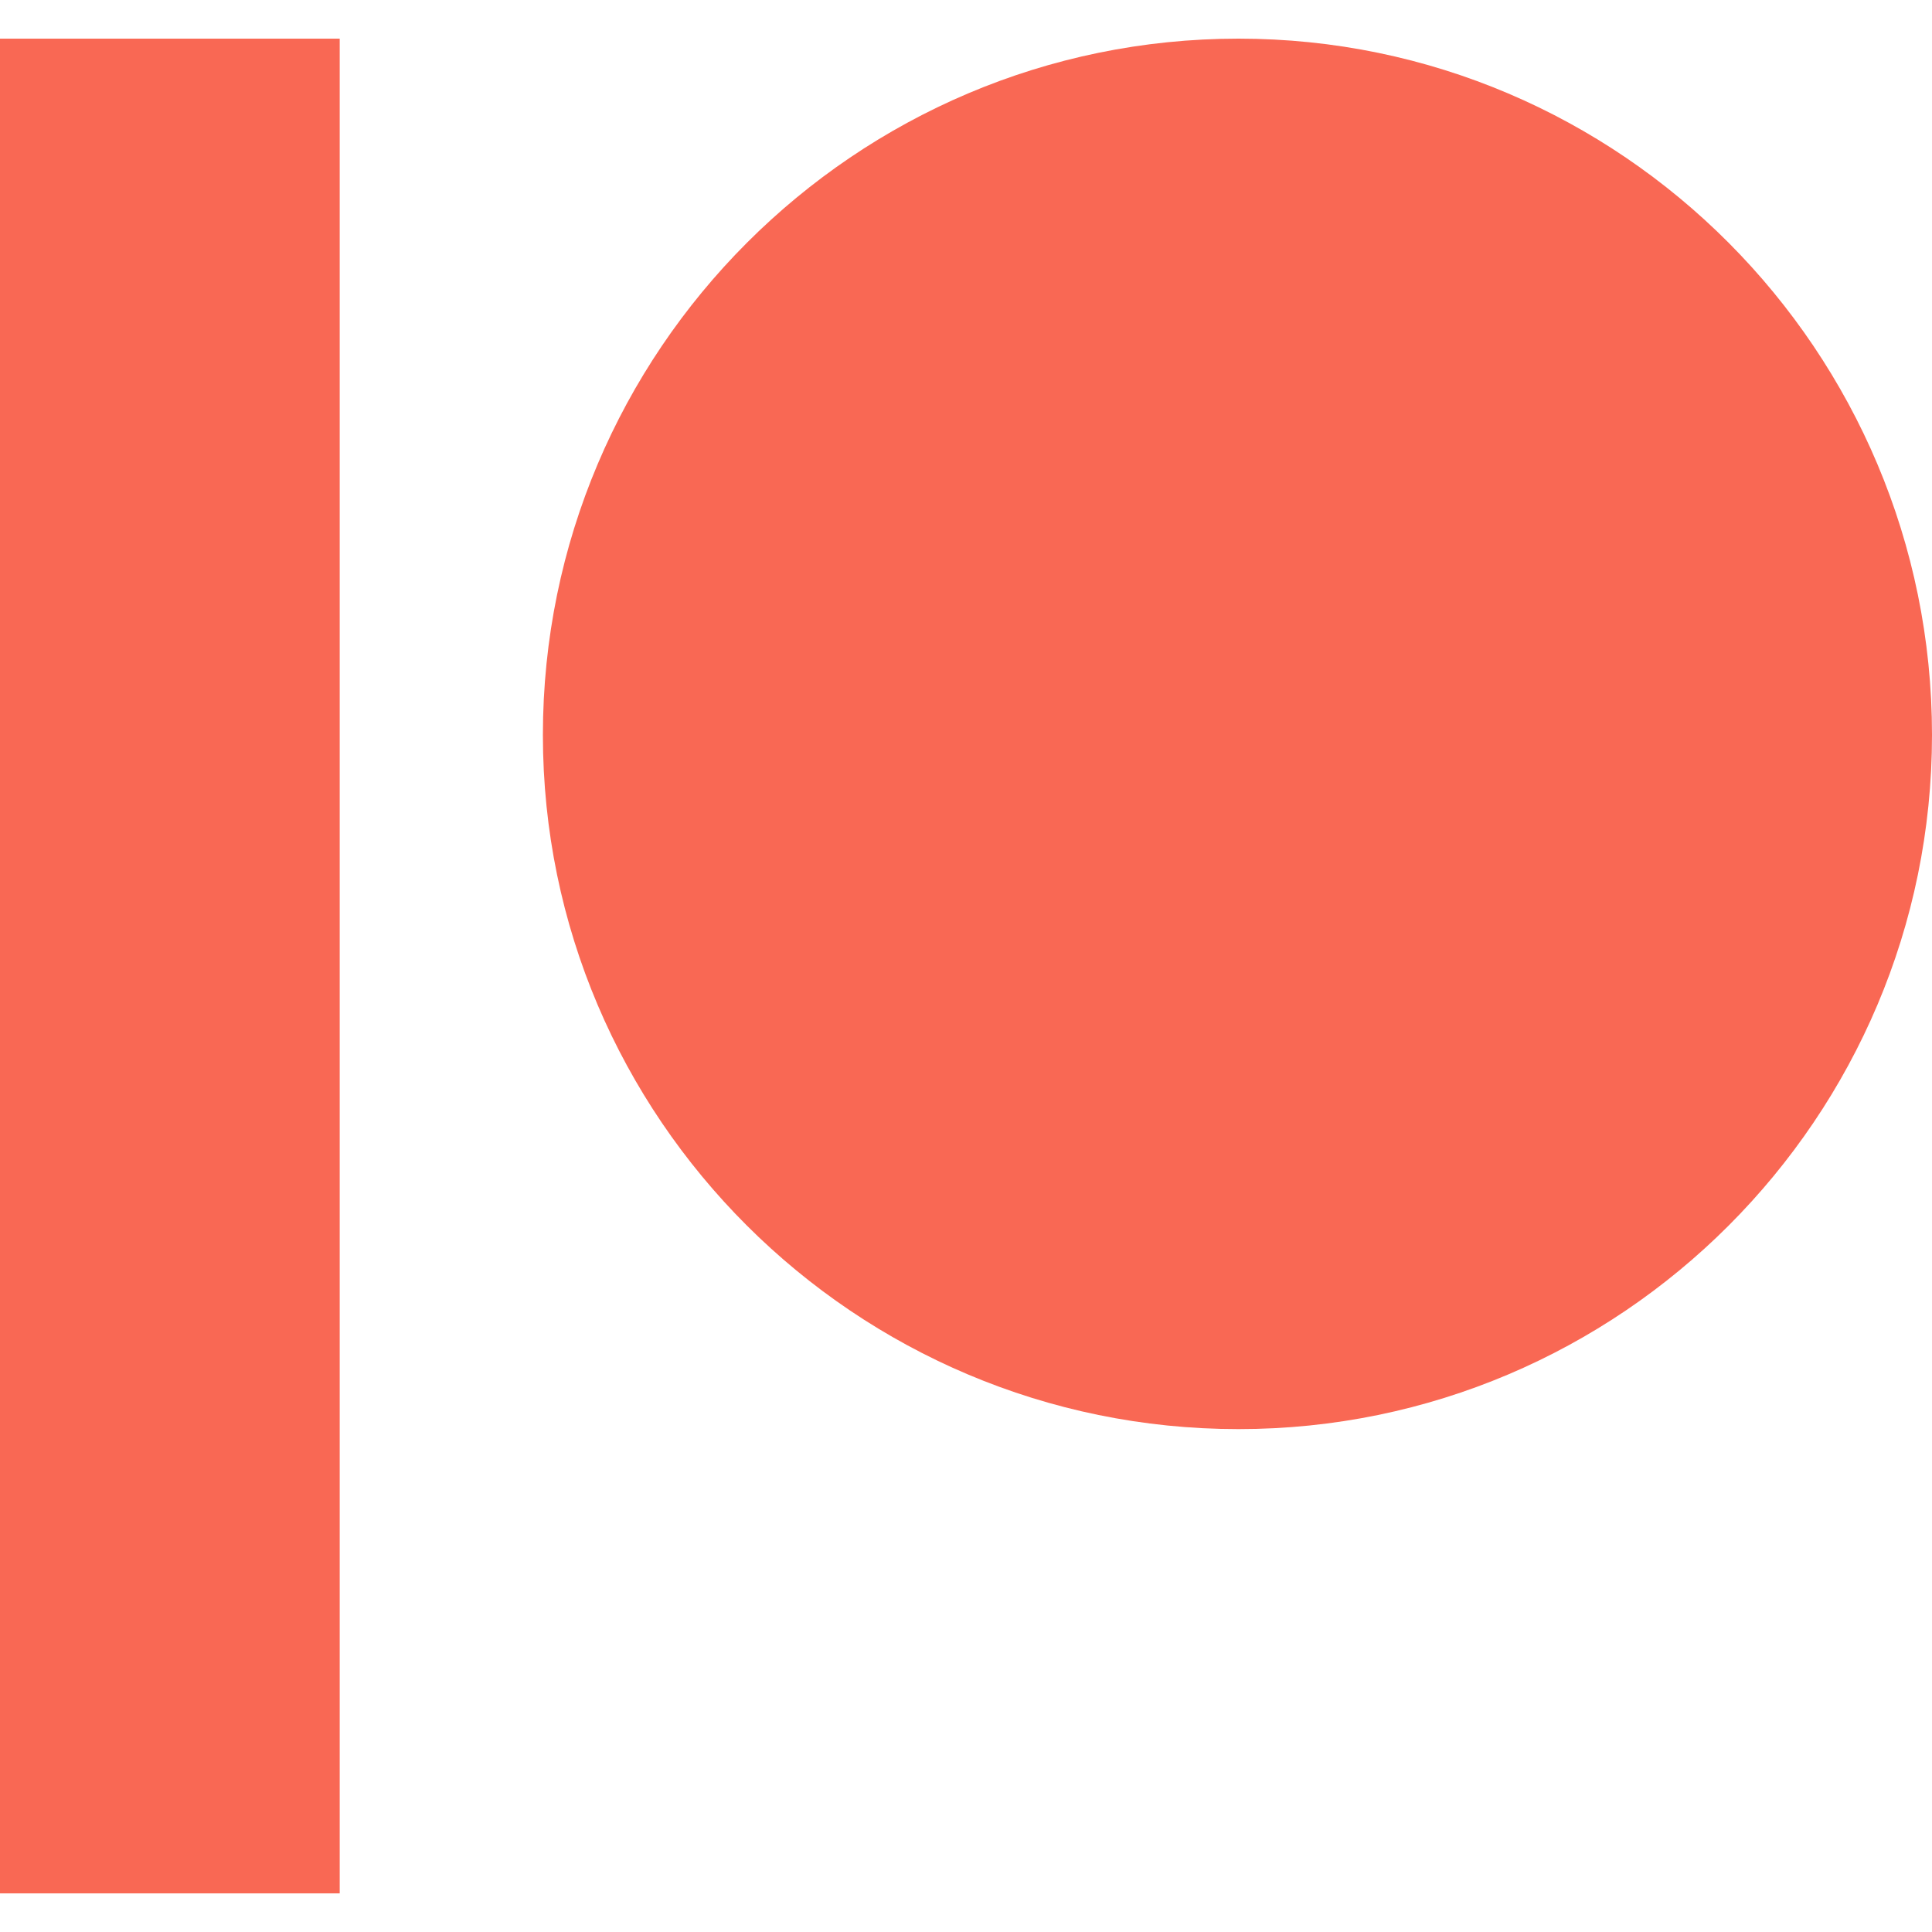
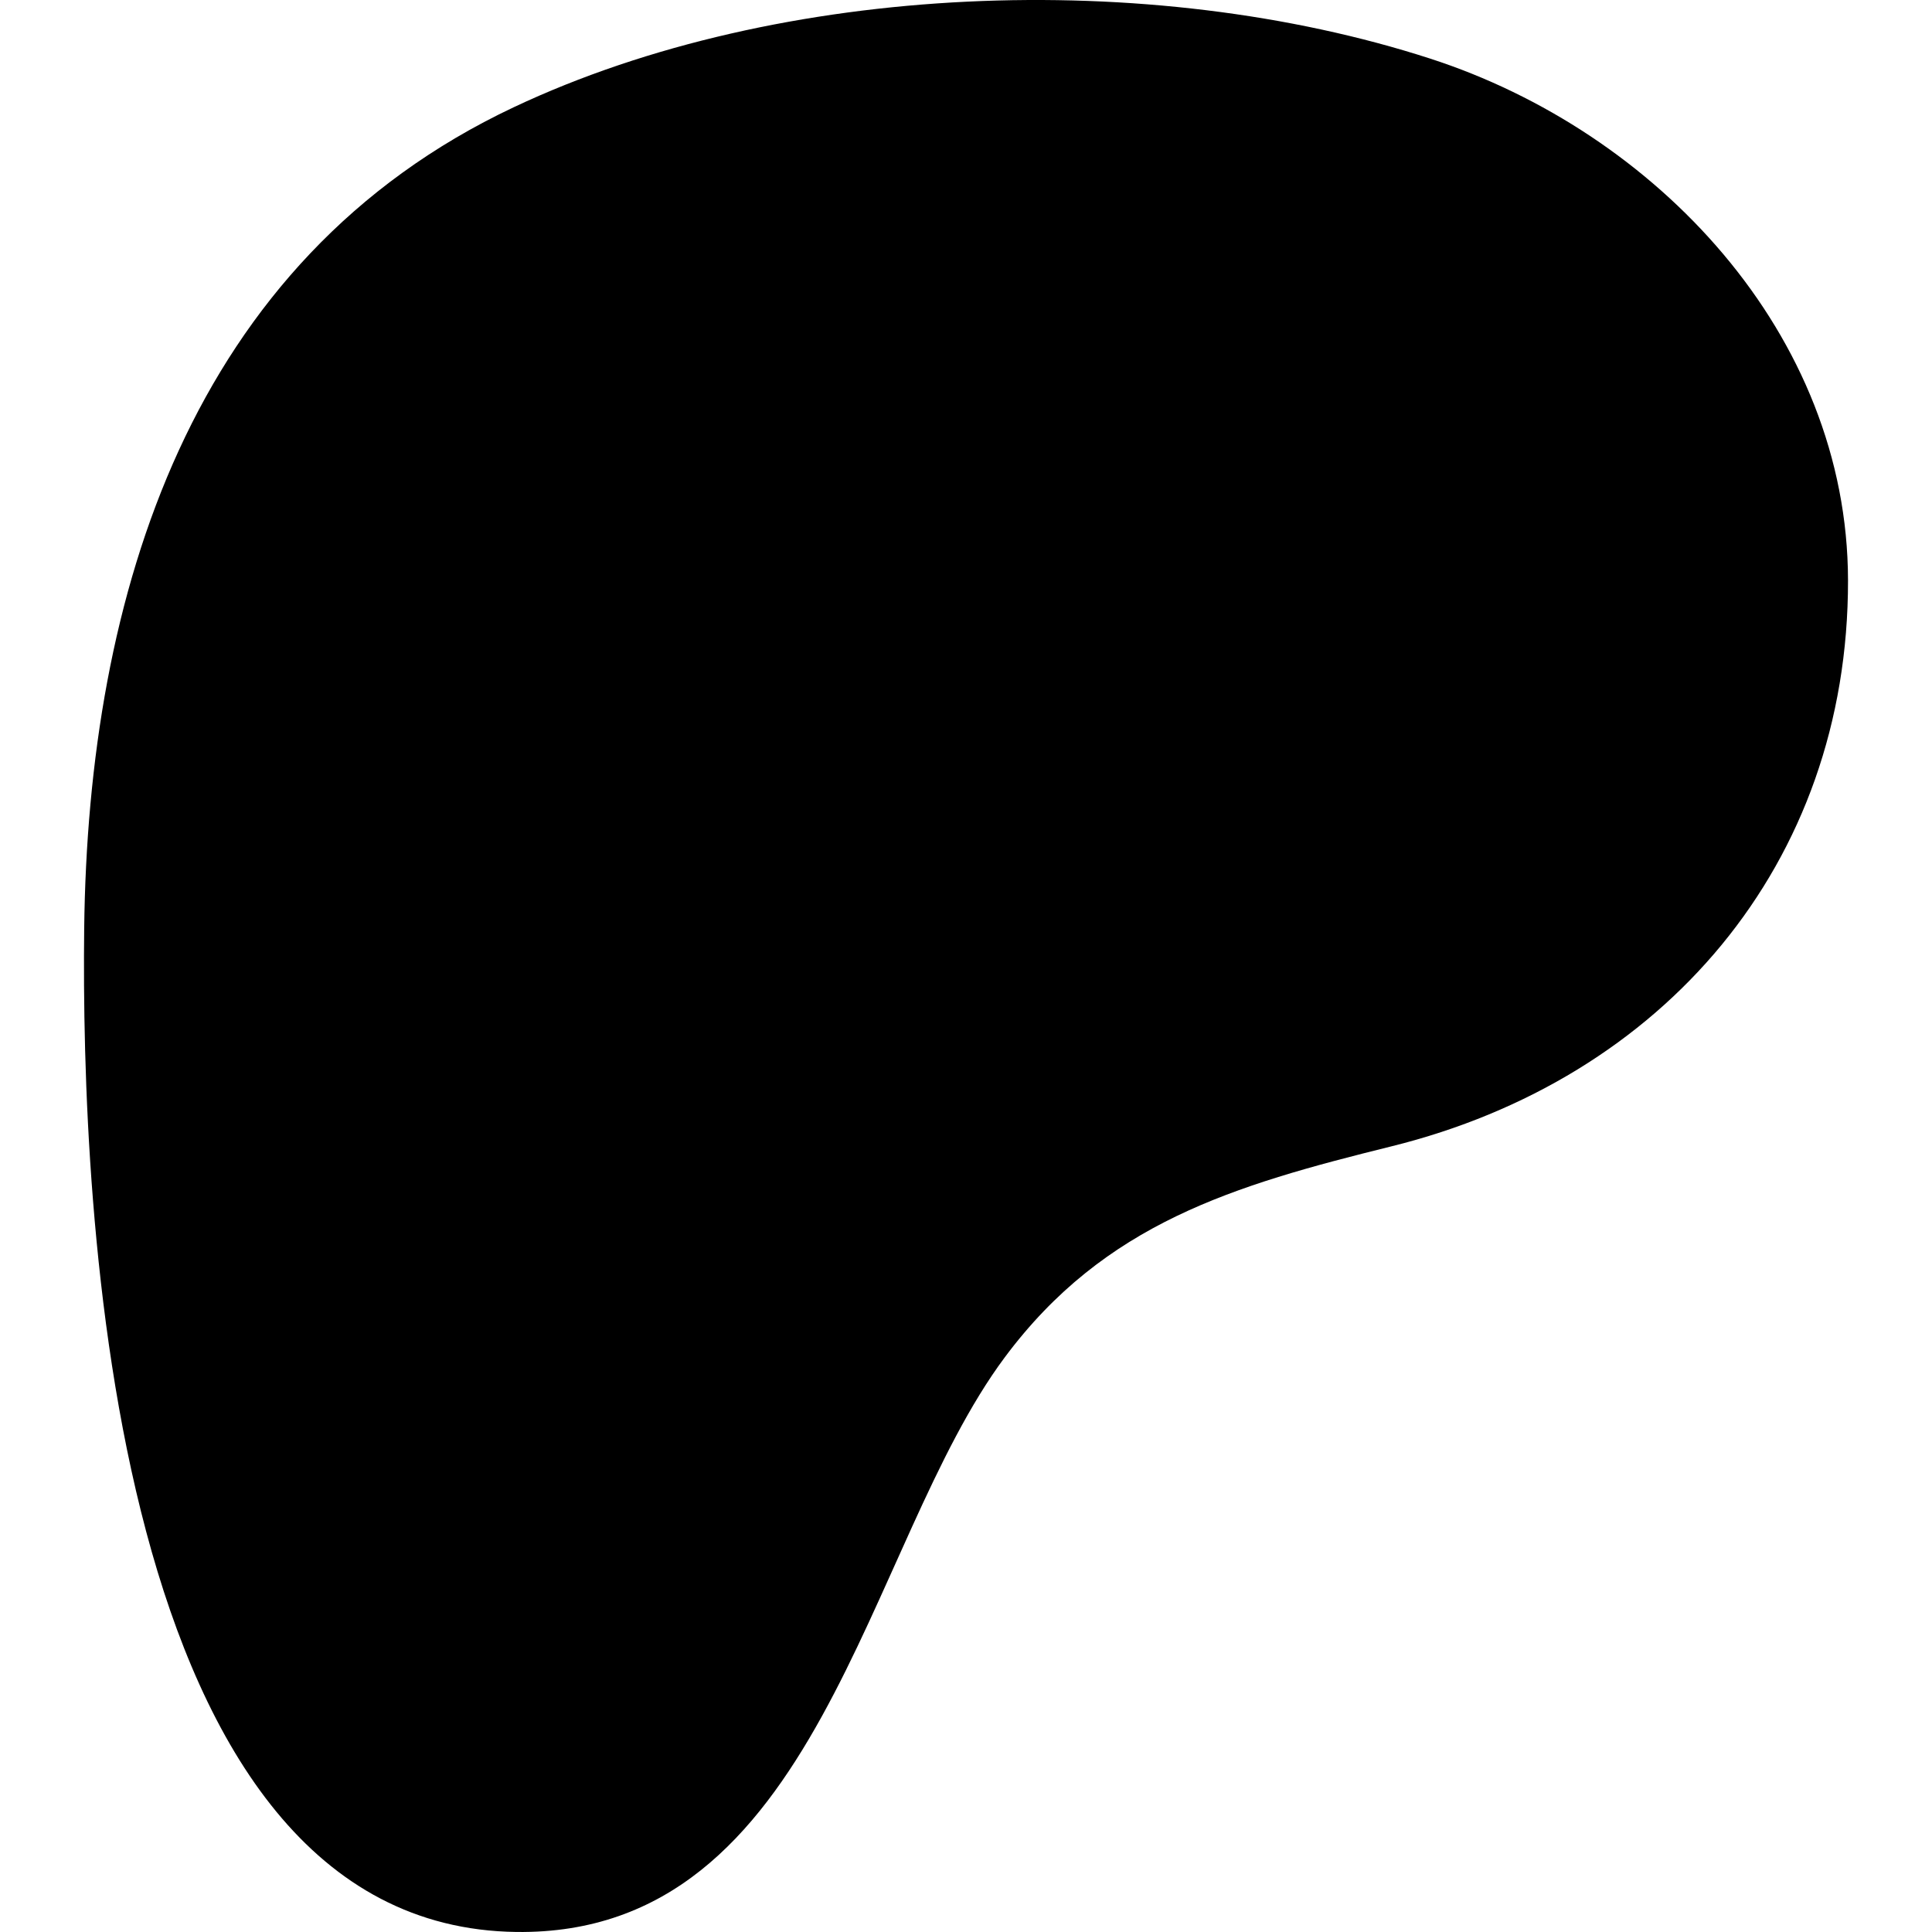
- <svg xmlns="http://www.w3.org/2000/svg" viewBox="0 0 24 24">
-   <path d="m0 .48v23.04h4.22v-23.04zm15.385 0c-4.764 0-8.641 3.88-8.641 8.65 0 4.755 3.877 8.623 8.641 8.623 4.75 0 8.615-3.868 8.615-8.623 0-4.77-3.864-8.65-8.615-8.65z" fill="#f96854" />
+ <svg xmlns="http://www.w3.org/2000/svg" viewBox="0 0 1080 1080">
+   <path d="M1033.05,324.45c-0.19-137.9-107.59-250.92-233.6-291.7c-156.48-50.64-362.86-43.3-512.28,27.2  C106.07,145.41,49.18,332.61,47.06,519.31c-1.74,153.5,13.58,557.79,241.62,560.67c169.44,2.15,194.67-216.18,273.07-321.33  c55.78-74.81,127.6-95.94,216.01-117.82C929.71,603.22,1033.27,483.3,1033.05,324.45z" />
</svg>
